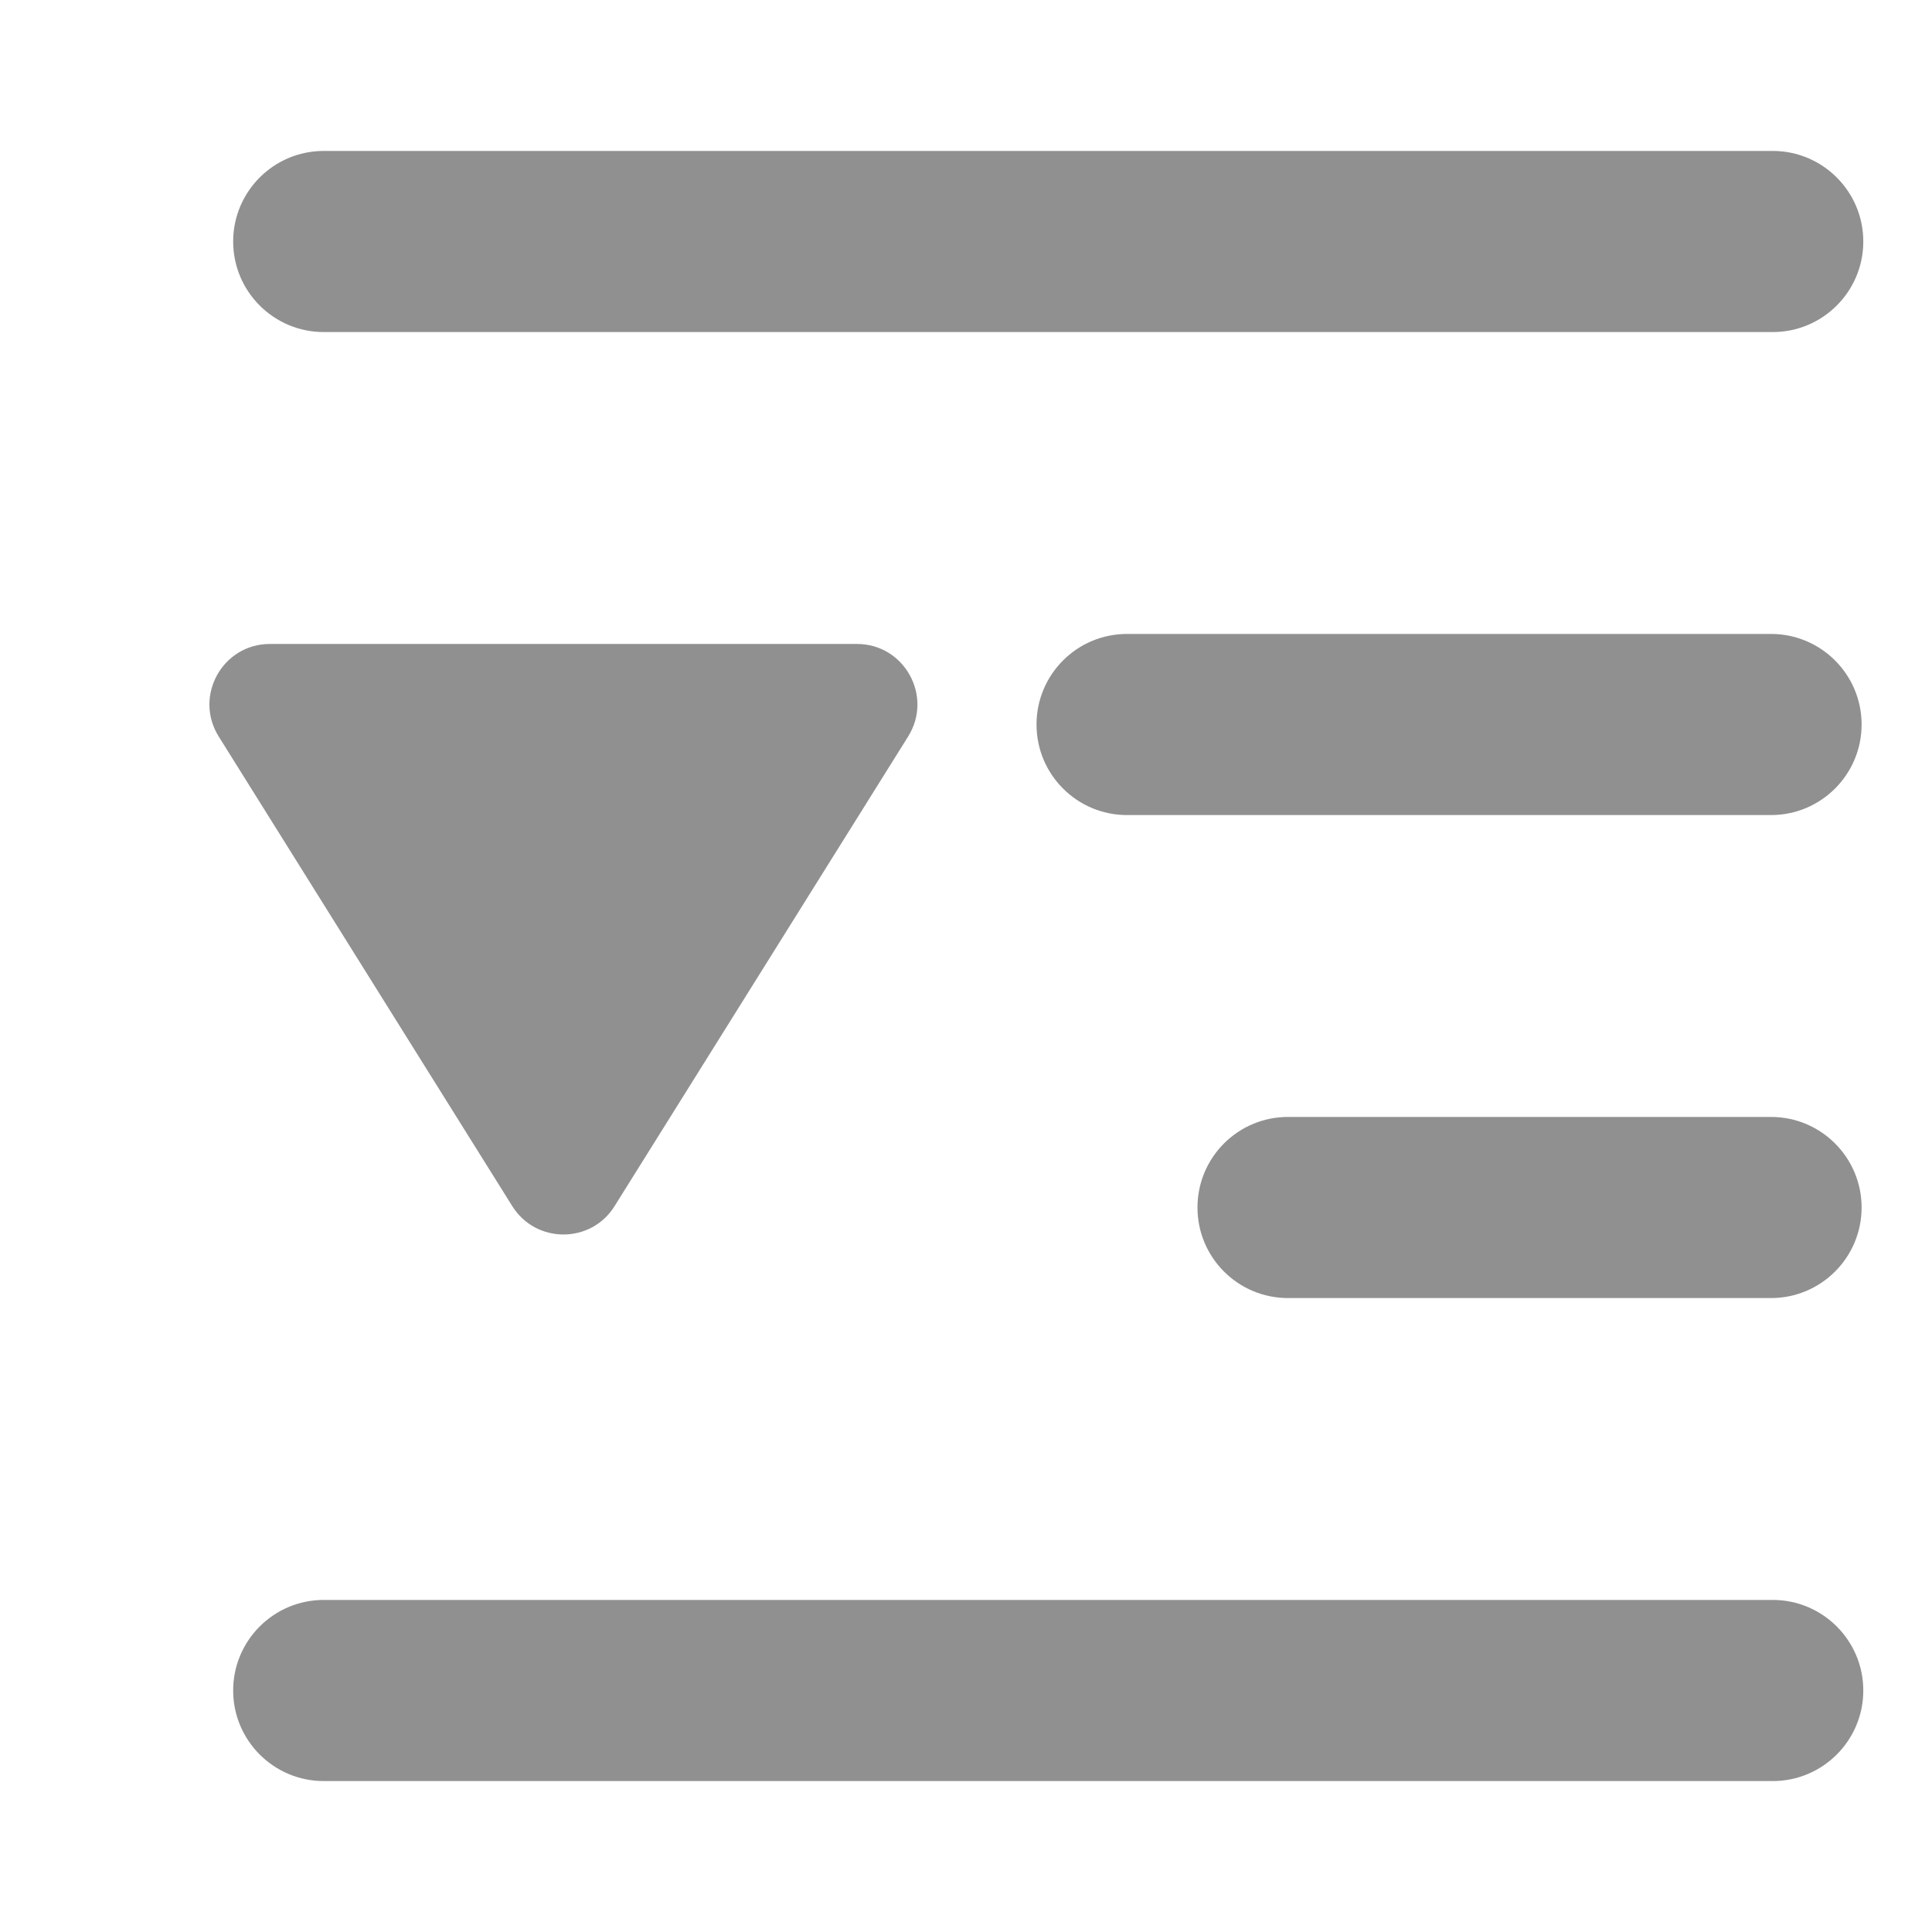
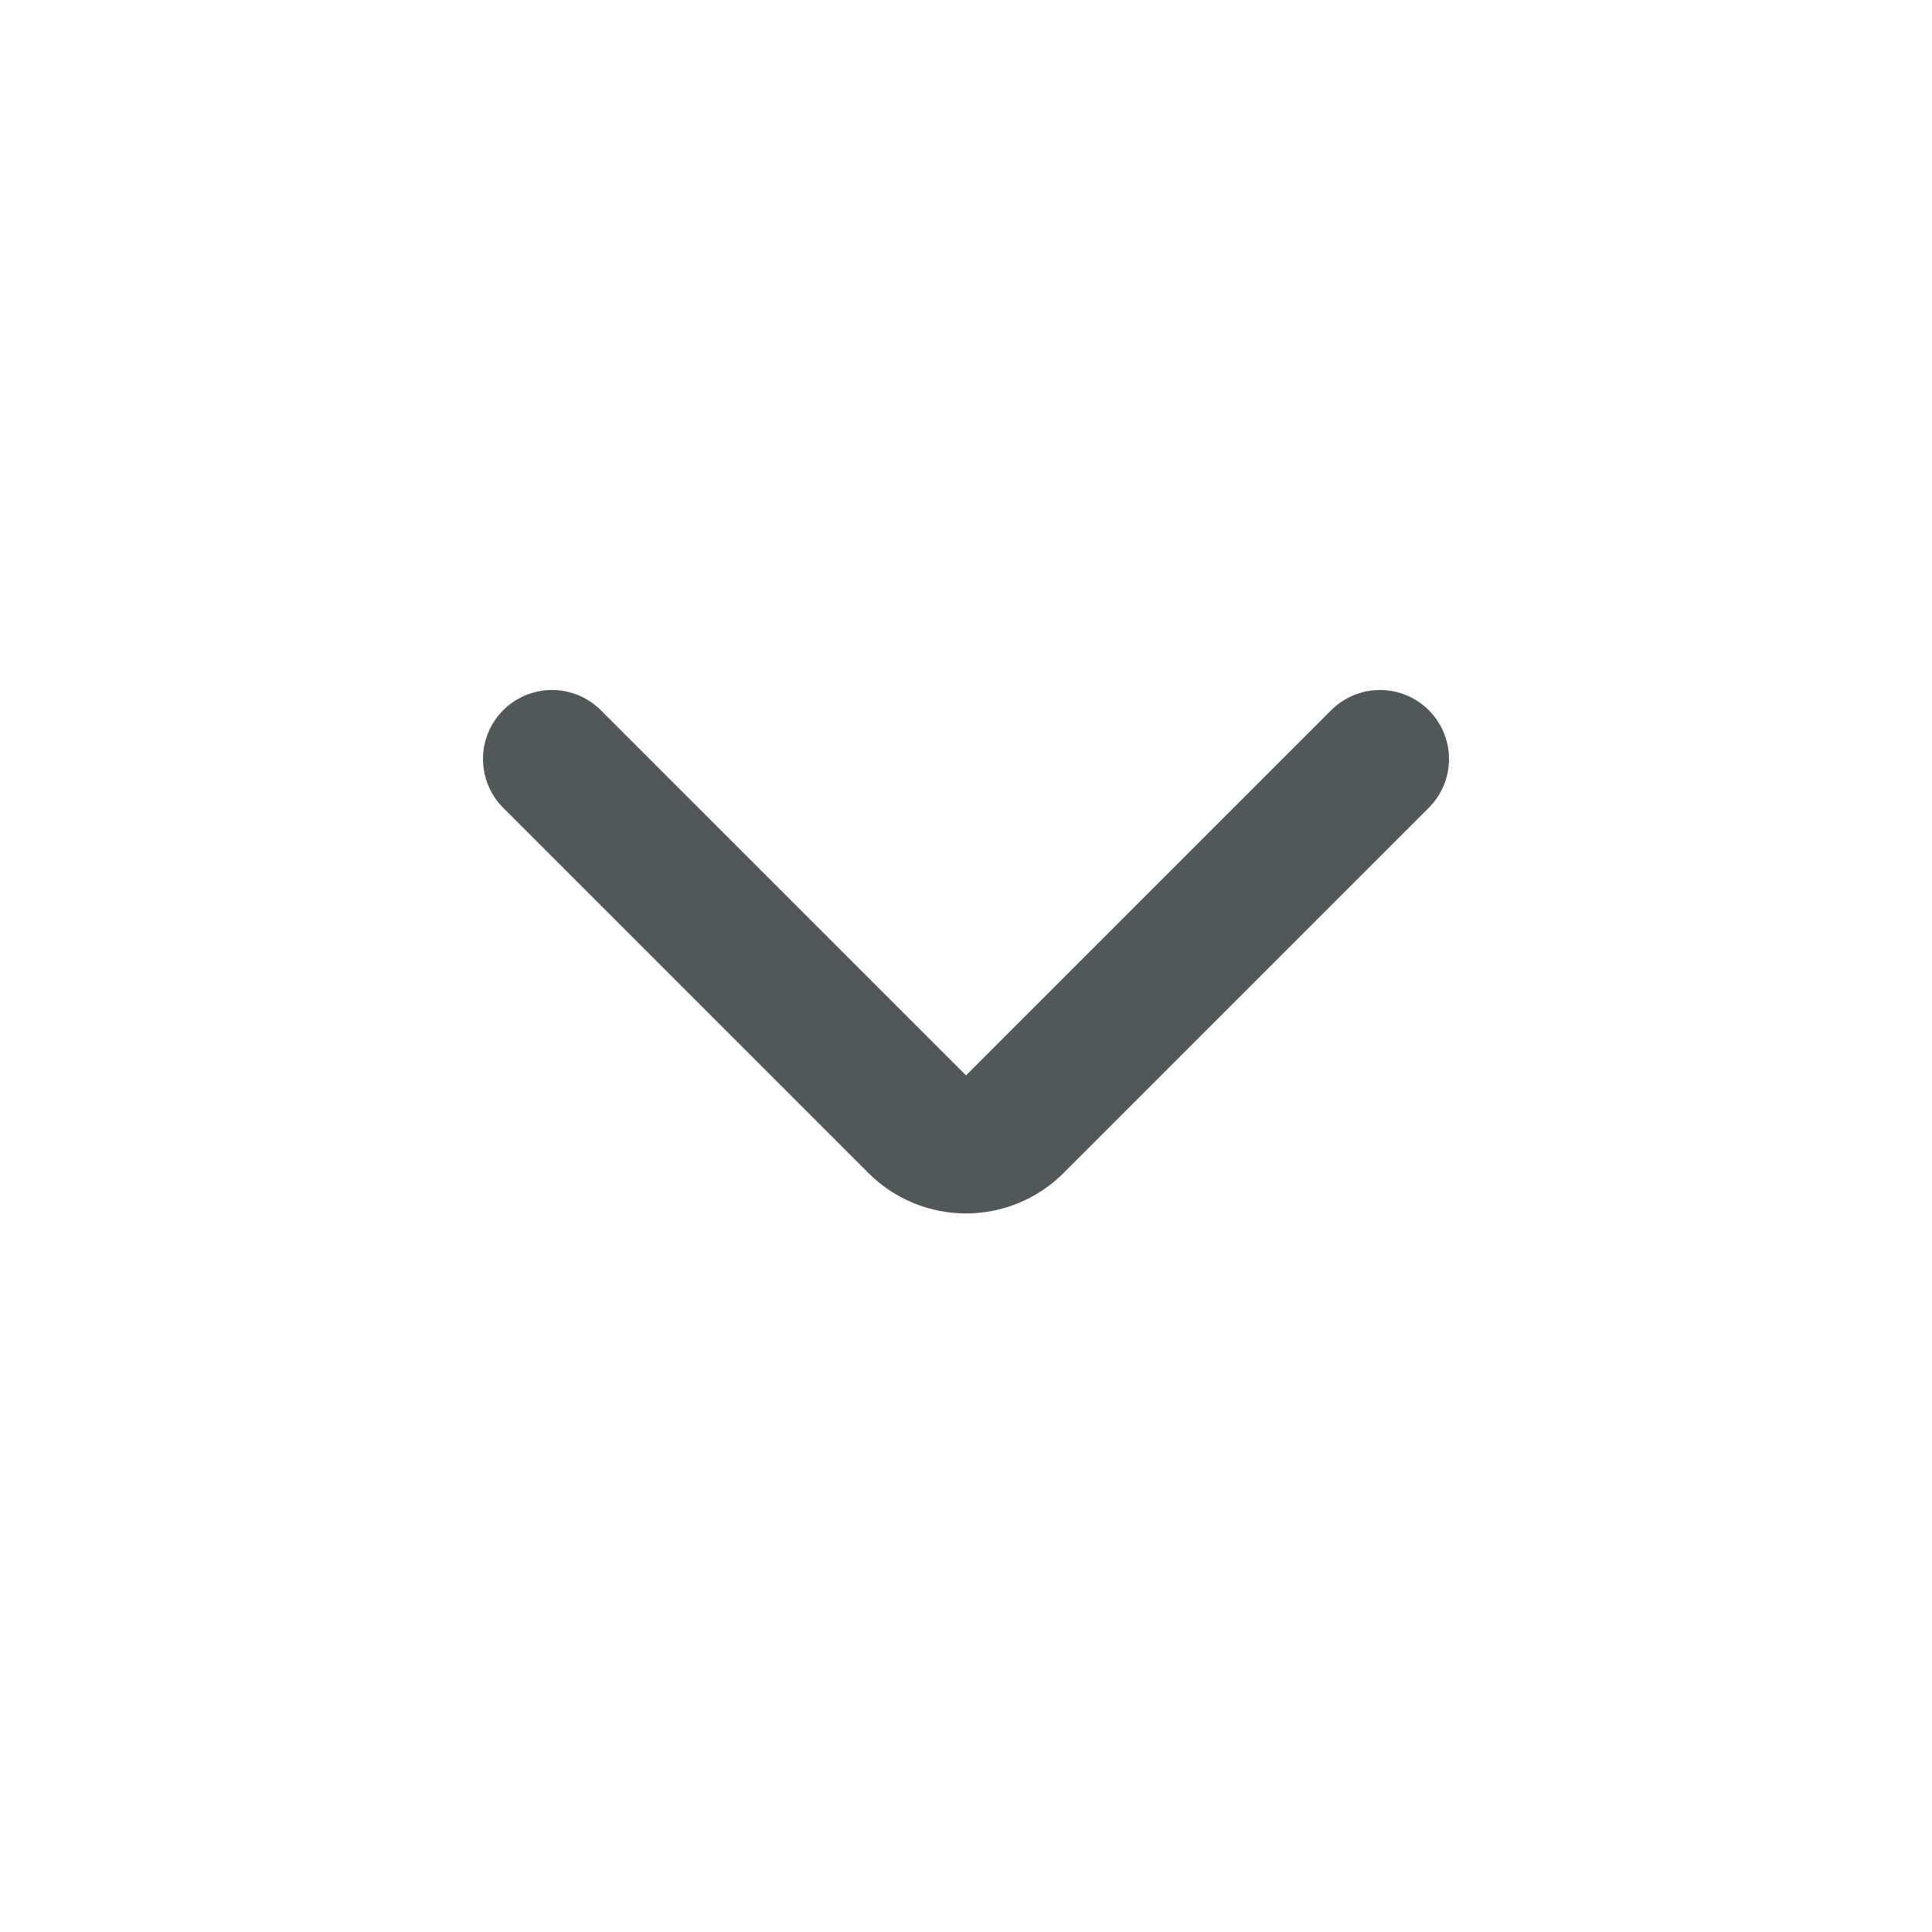
- <svg xmlns="http://www.w3.org/2000/svg" width="16" height="16" viewBox="0 0 16 16" fill="none">
-   <path d="M14.681 13.25C15.095 13.25 15.431 13.586 15.431 14C15.431 14.414 15.095 14.75 14.681 14.75H2.681C2.267 14.75 1.931 14.414 1.931 14C1.931 13.586 2.267 13.25 2.681 13.25H14.681ZM14.667 9.25C15.081 9.25 15.417 9.586 15.417 10C15.417 10.414 15.081 10.75 14.667 10.75H10.667C10.252 10.75 9.917 10.414 9.917 10C9.917 9.586 10.252 9.25 10.667 9.25H14.667ZM7.097 5.333C7.49 5.333 7.729 5.766 7.521 6.099L5.09 9.988C4.895 10.302 4.438 10.302 4.242 9.988L1.811 6.099C1.603 5.766 1.842 5.333 2.235 5.333H7.097ZM14.667 5.25C15.081 5.25 15.417 5.586 15.417 6C15.417 6.414 15.081 6.75 14.667 6.75H9.334C8.919 6.75 8.584 6.414 8.584 6C8.584 5.586 8.919 5.25 9.334 5.25H14.667ZM14.681 1.25C15.095 1.25 15.431 1.586 15.431 2C15.431 2.414 15.095 2.75 14.681 2.75H2.681C2.267 2.75 1.931 2.414 1.931 2C1.931 1.586 2.267 1.25 2.681 1.25H14.681Z" fill="#909090" />
+ <svg xmlns="http://www.w3.org/2000/svg" width="14" height="14" viewBox="0 0 14 14" fill="none">
+   <path opacity="0.8" d="M10 5.5L7.354 8.146C7.158 8.342 6.842 8.342 6.646 8.146L4 5.5" stroke="#262E30" stroke-linecap="round" />
</svg>
